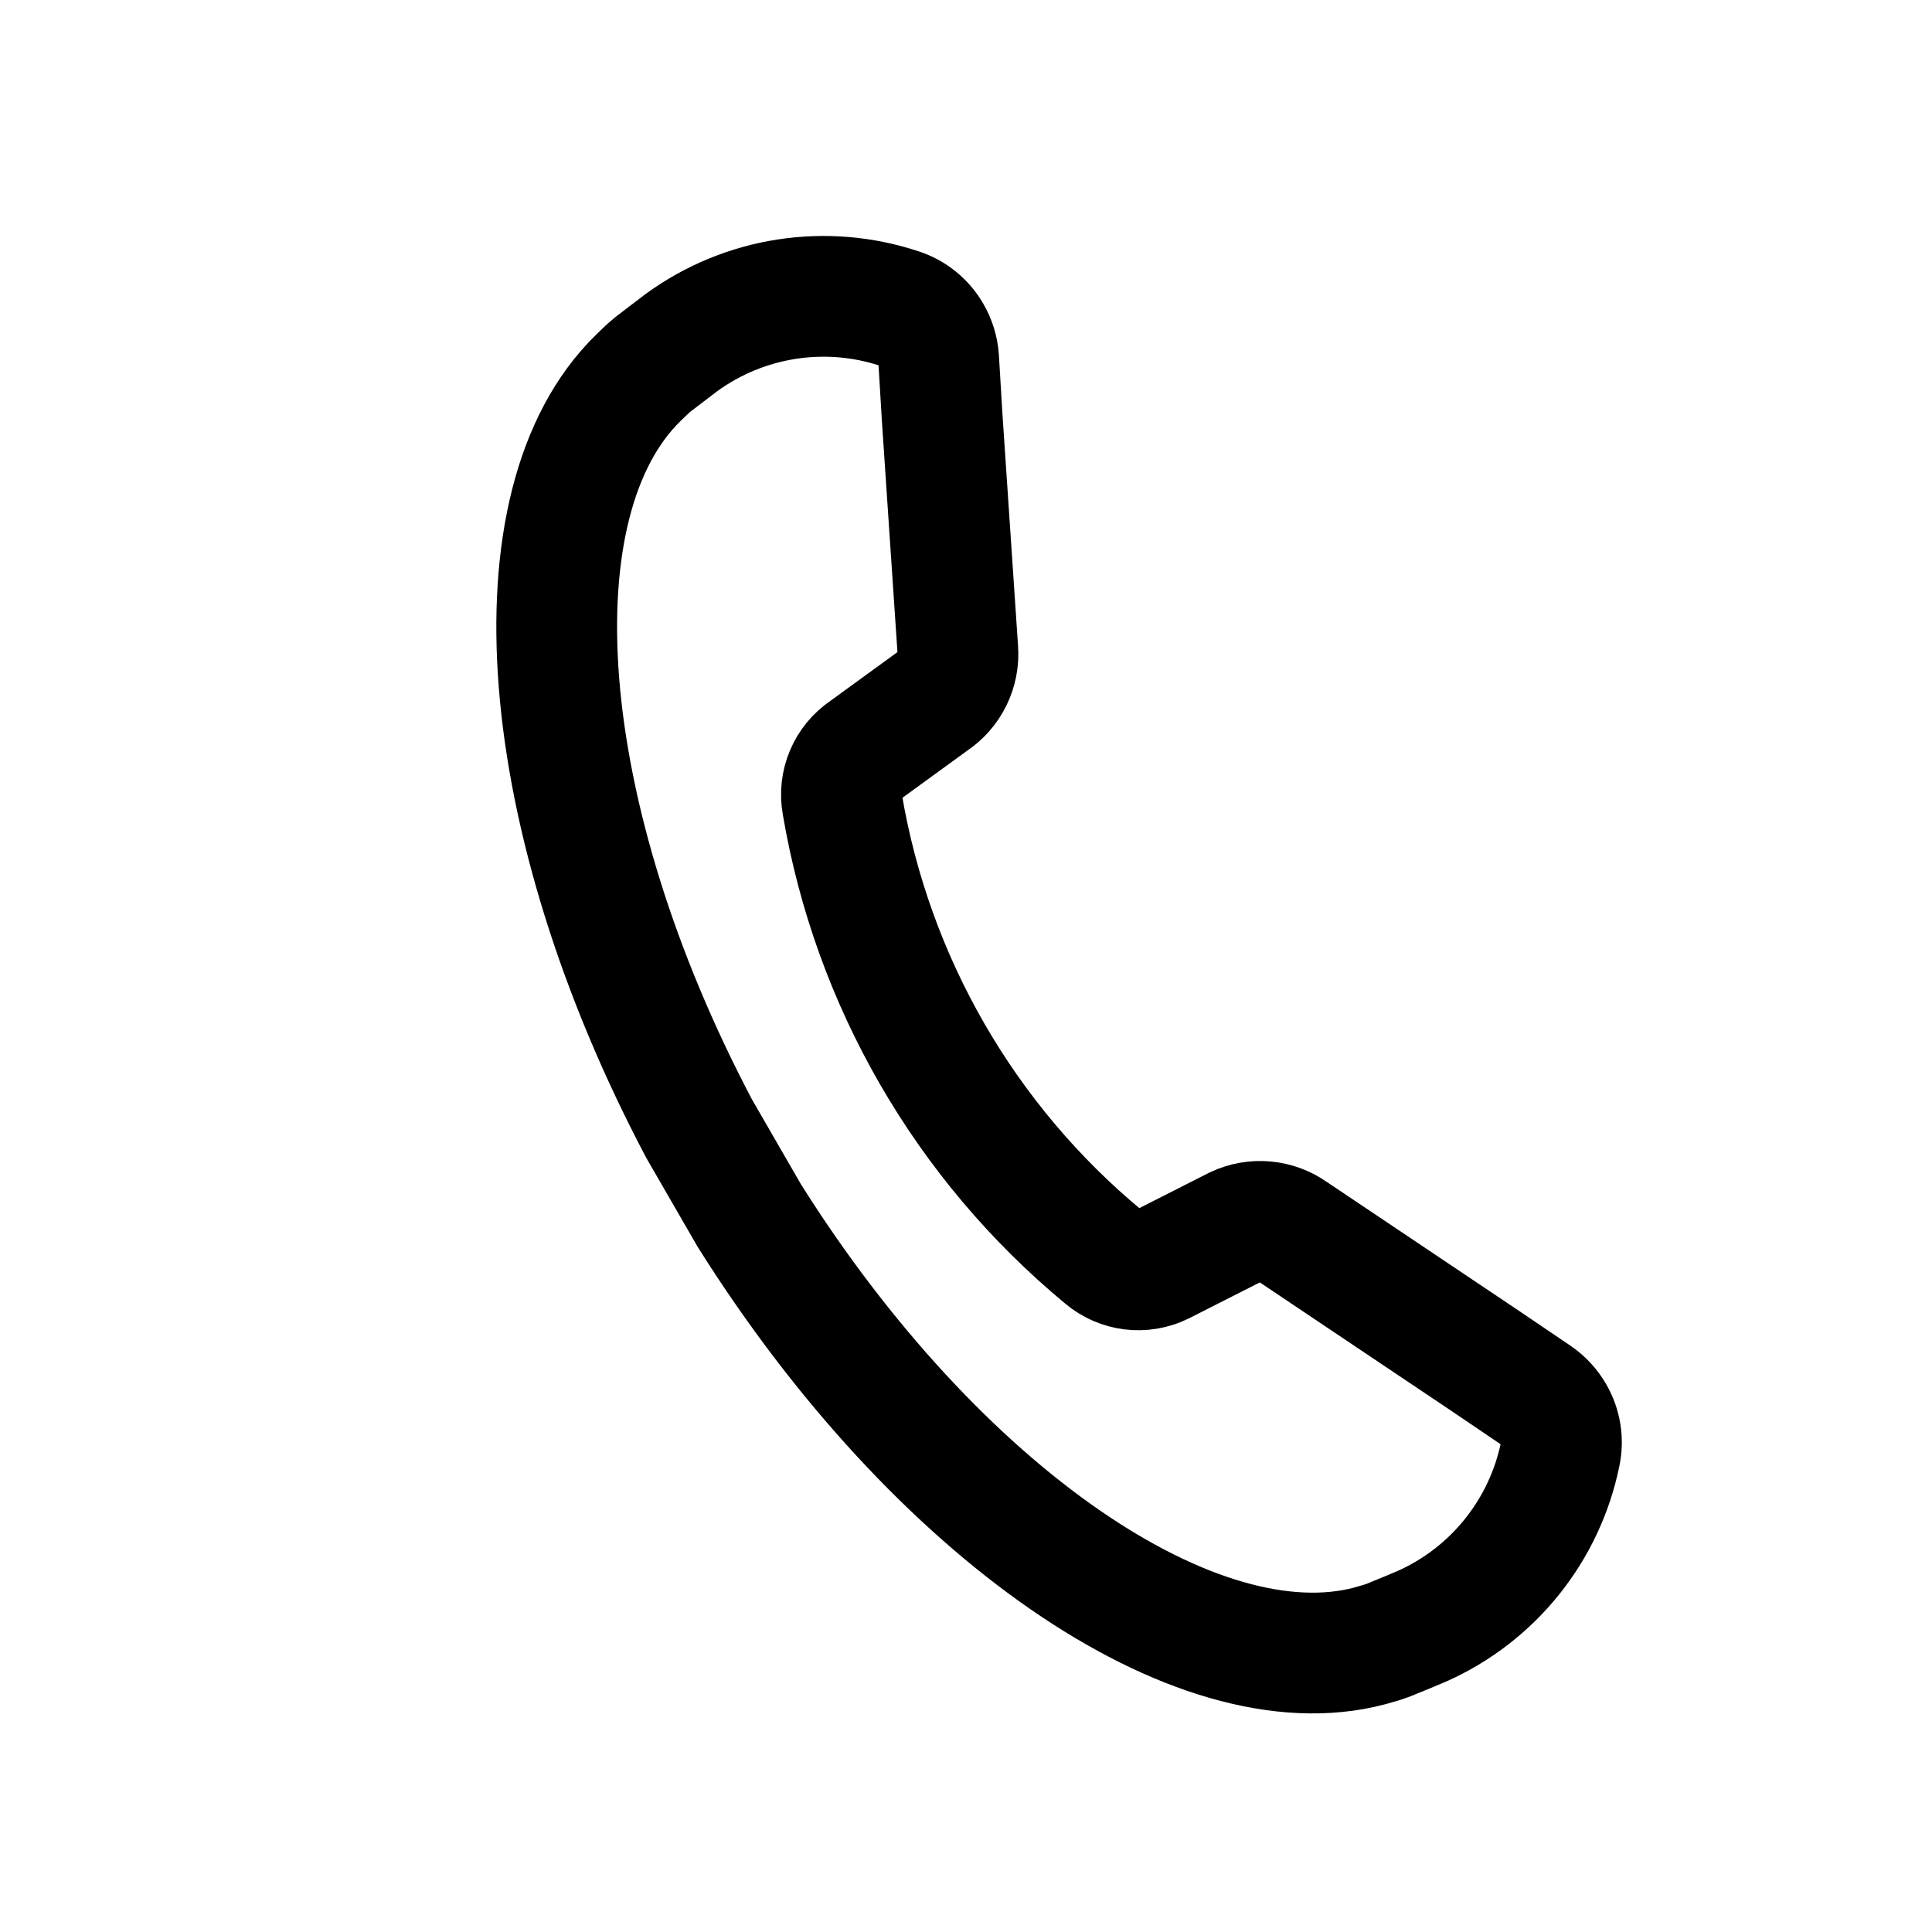
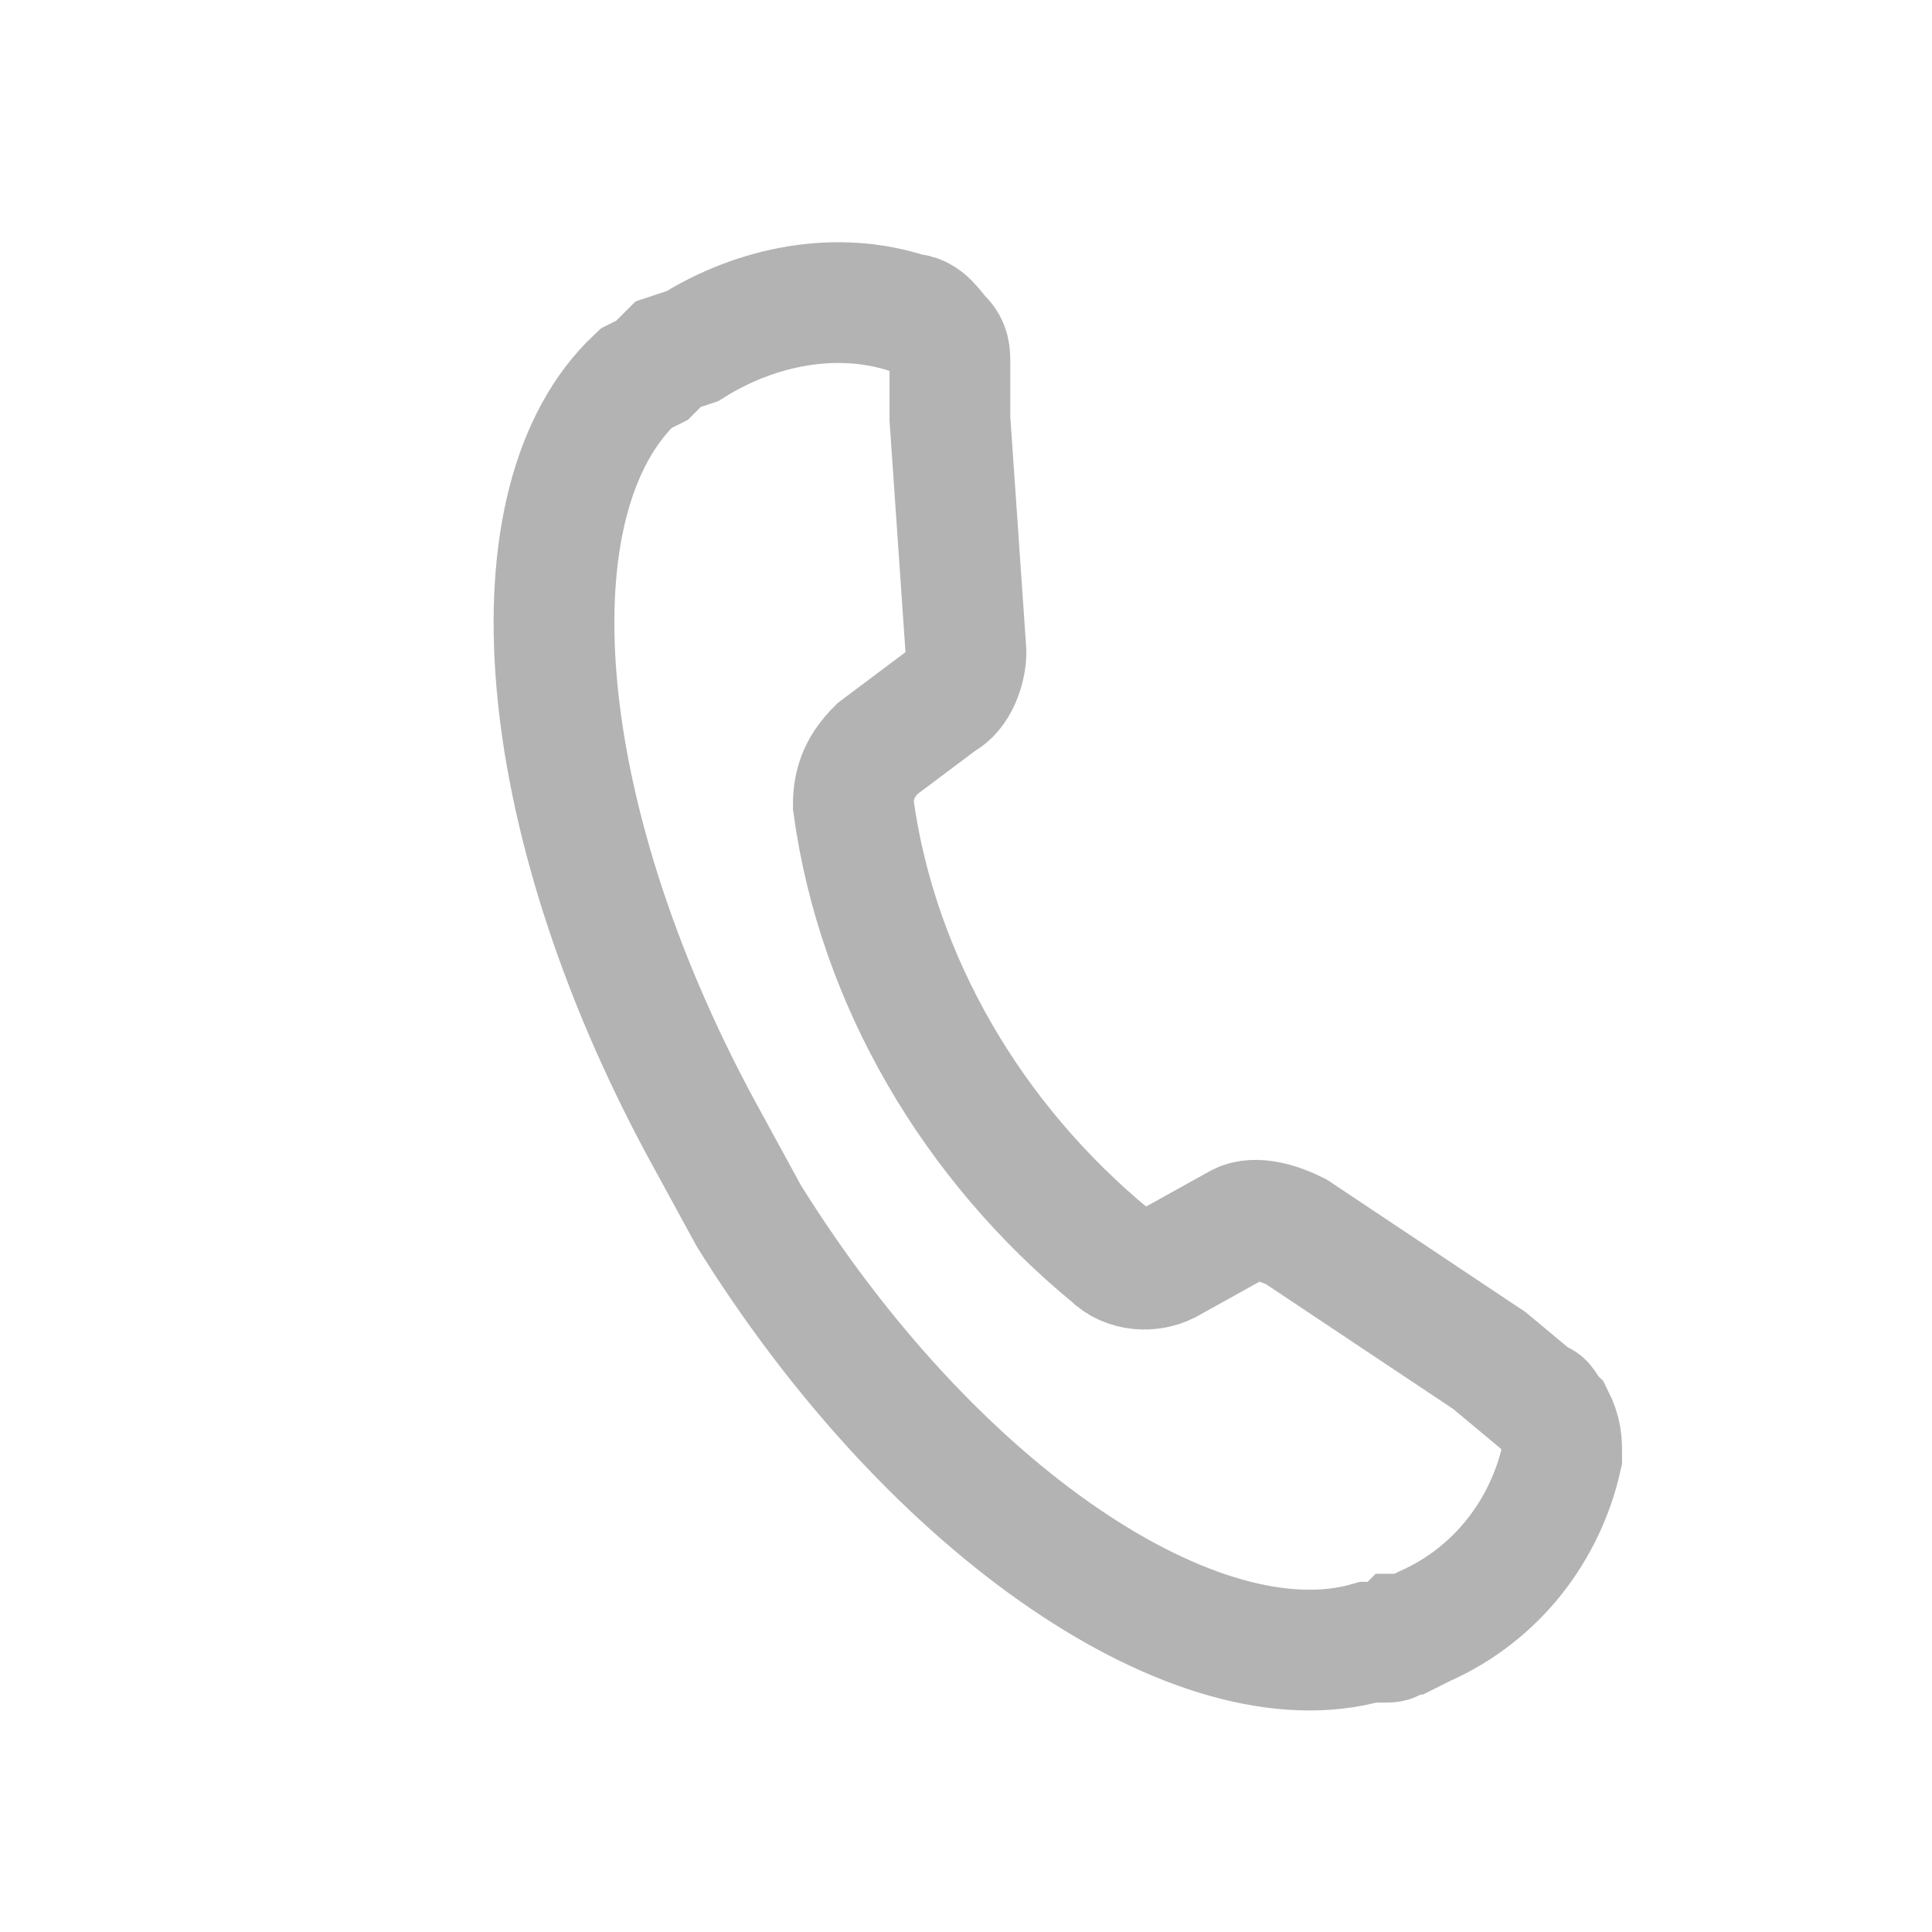
- <svg xmlns="http://www.w3.org/2000/svg" width="24px" height="24px" viewBox="0 0 24 24" id="phone_number" data-name="phone number">
-   <rect id="Rectangle_5" data-name="Rectangle 5" width="24" height="24" fill="none" />
-   <path id="Shape" d="M7.02,15.976,5.746,13.381a.7.7,0,0,0-.579-.407l-1.032-.056a.662.662,0,0,1-.579-.437,9.327,9.327,0,0,1,0-6.5.662.662,0,0,1,.579-.437l1.032-.109a.7.7,0,0,0,.589-.394L7.03,2.446l.331-.662a.708.708,0,0,0,.07-.308.692.692,0,0,0-.179-.467A3,3,0,0,0,4.693.017l-.235.03L4.336.063A1.556,1.556,0,0,0,4.17.089l-.162.04C1.857.679.165,4.207,0,8.585V9.83c.165,4.372,1.857,7.9,4,8.483l.162.04a1.556,1.556,0,0,0,.165.026l.122.017.235.03a3,3,0,0,0,2.558-.993.692.692,0,0,0,.179-.467.708.708,0,0,0-.07-.308Z" transform="translate(4.393 6.587) rotate(-30)" fill="none" stroke="#000" stroke-miterlimit="10" stroke-width="1.5" />
+ <svg xmlns="http://www.w3.org/2000/svg" version="1.1" id="phone_number" x="0px" y="0px" viewBox="0 0 24 24" style="enable-background:new 0 0 24 24;" xml:space="preserve">
+   <style type="text/css">
+ 	.st0{fill:none;stroke:#B3B3B3;stroke-width:1.5;stroke-miterlimit:10;}
+ </style>
+   <path id="Shape" class="st0" d="M18.5,16.9l-2.4-1.6c-0.2-0.1-0.5-0.2-0.7-0.1l-0.9,0.5c-0.2,0.1-0.5,0.1-0.7-0.1  c-1.7-1.4-2.9-3.4-3.2-5.6c0-0.3,0.1-0.5,0.3-0.7l0.8-0.6c0.2-0.1,0.3-0.4,0.3-0.6l-0.2-2.9l0-0.7c0-0.1,0-0.2-0.1-0.3  c-0.1-0.1-0.2-0.3-0.4-0.3c-0.9-0.3-1.9-0.1-2.7,0.4L8.3,4.4L8.2,4.5c0,0-0.1,0.1-0.1,0.1L7.9,4.7C6.3,6.2,6.6,10.1,8.7,14l0.6,1.1  c2.3,3.7,5.6,5.9,7.7,5.3l0.2,0c0.1,0,0.1,0,0.2-0.1l0.1,0l0.2-0.1c0.9-0.4,1.5-1.2,1.7-2.1c0-0.2,0-0.3-0.1-0.5  c-0.1-0.1-0.1-0.2-0.2-0.2L18.5,16.9z" />
</svg>
